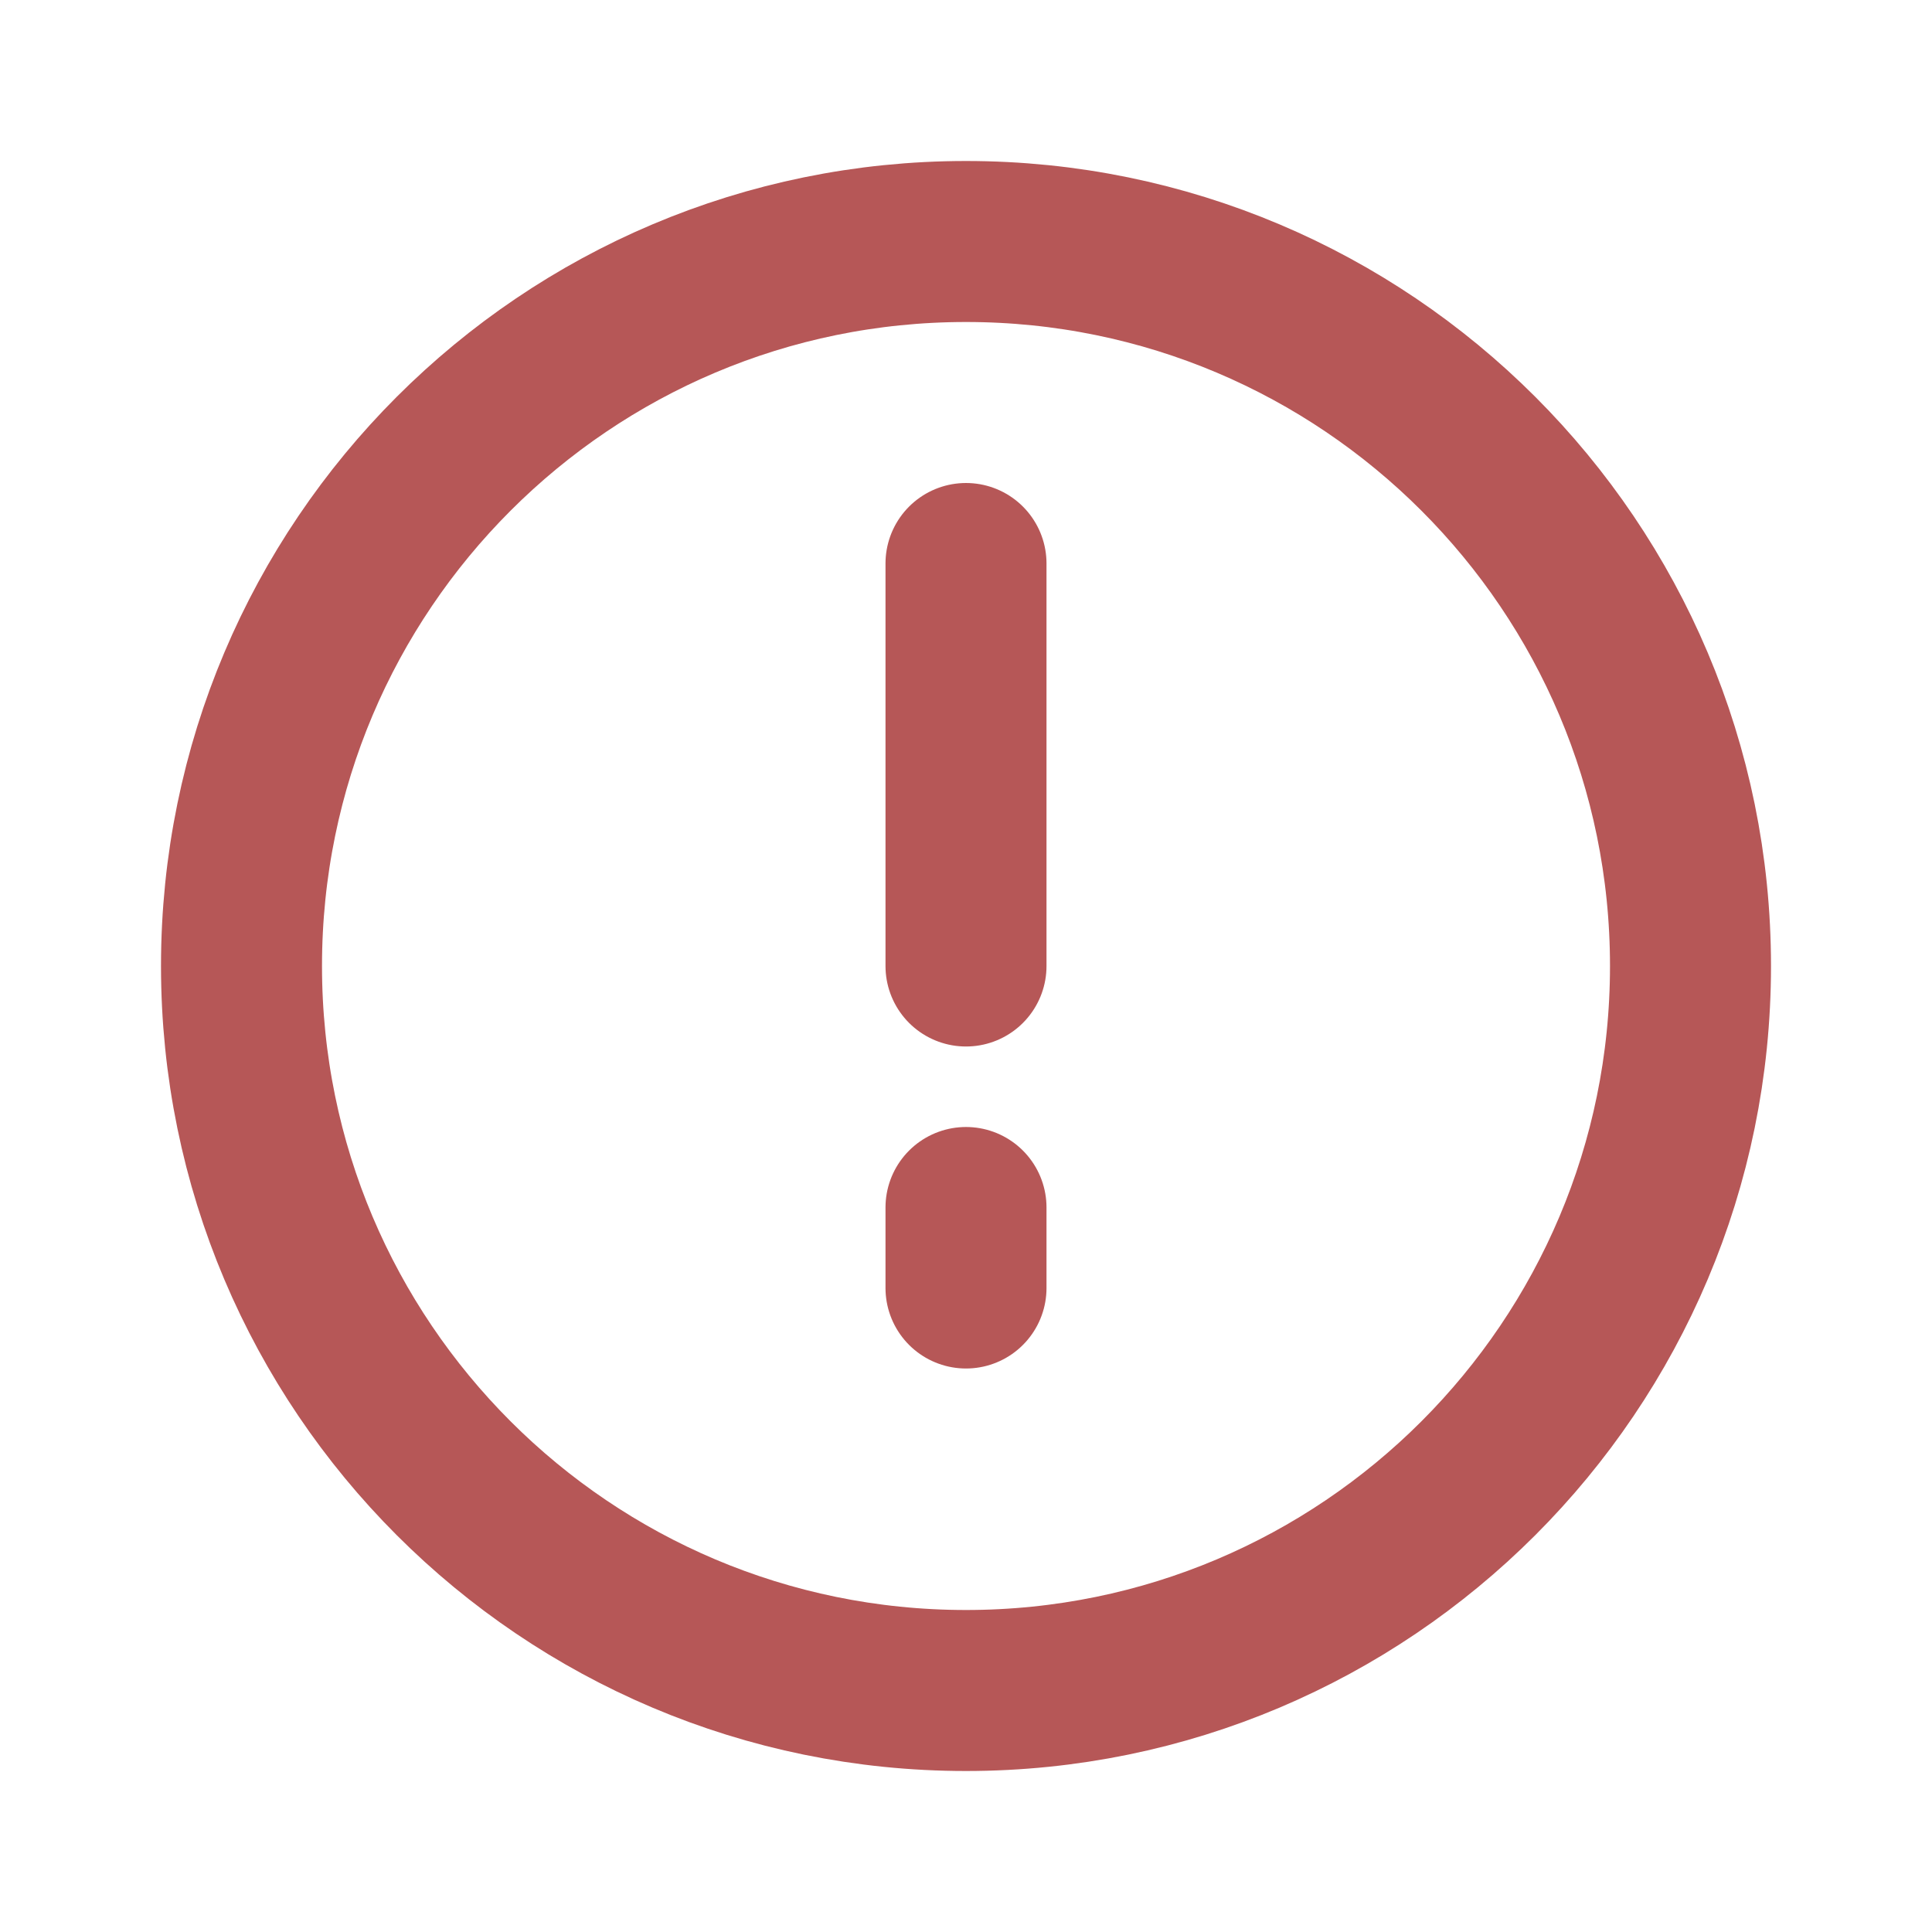
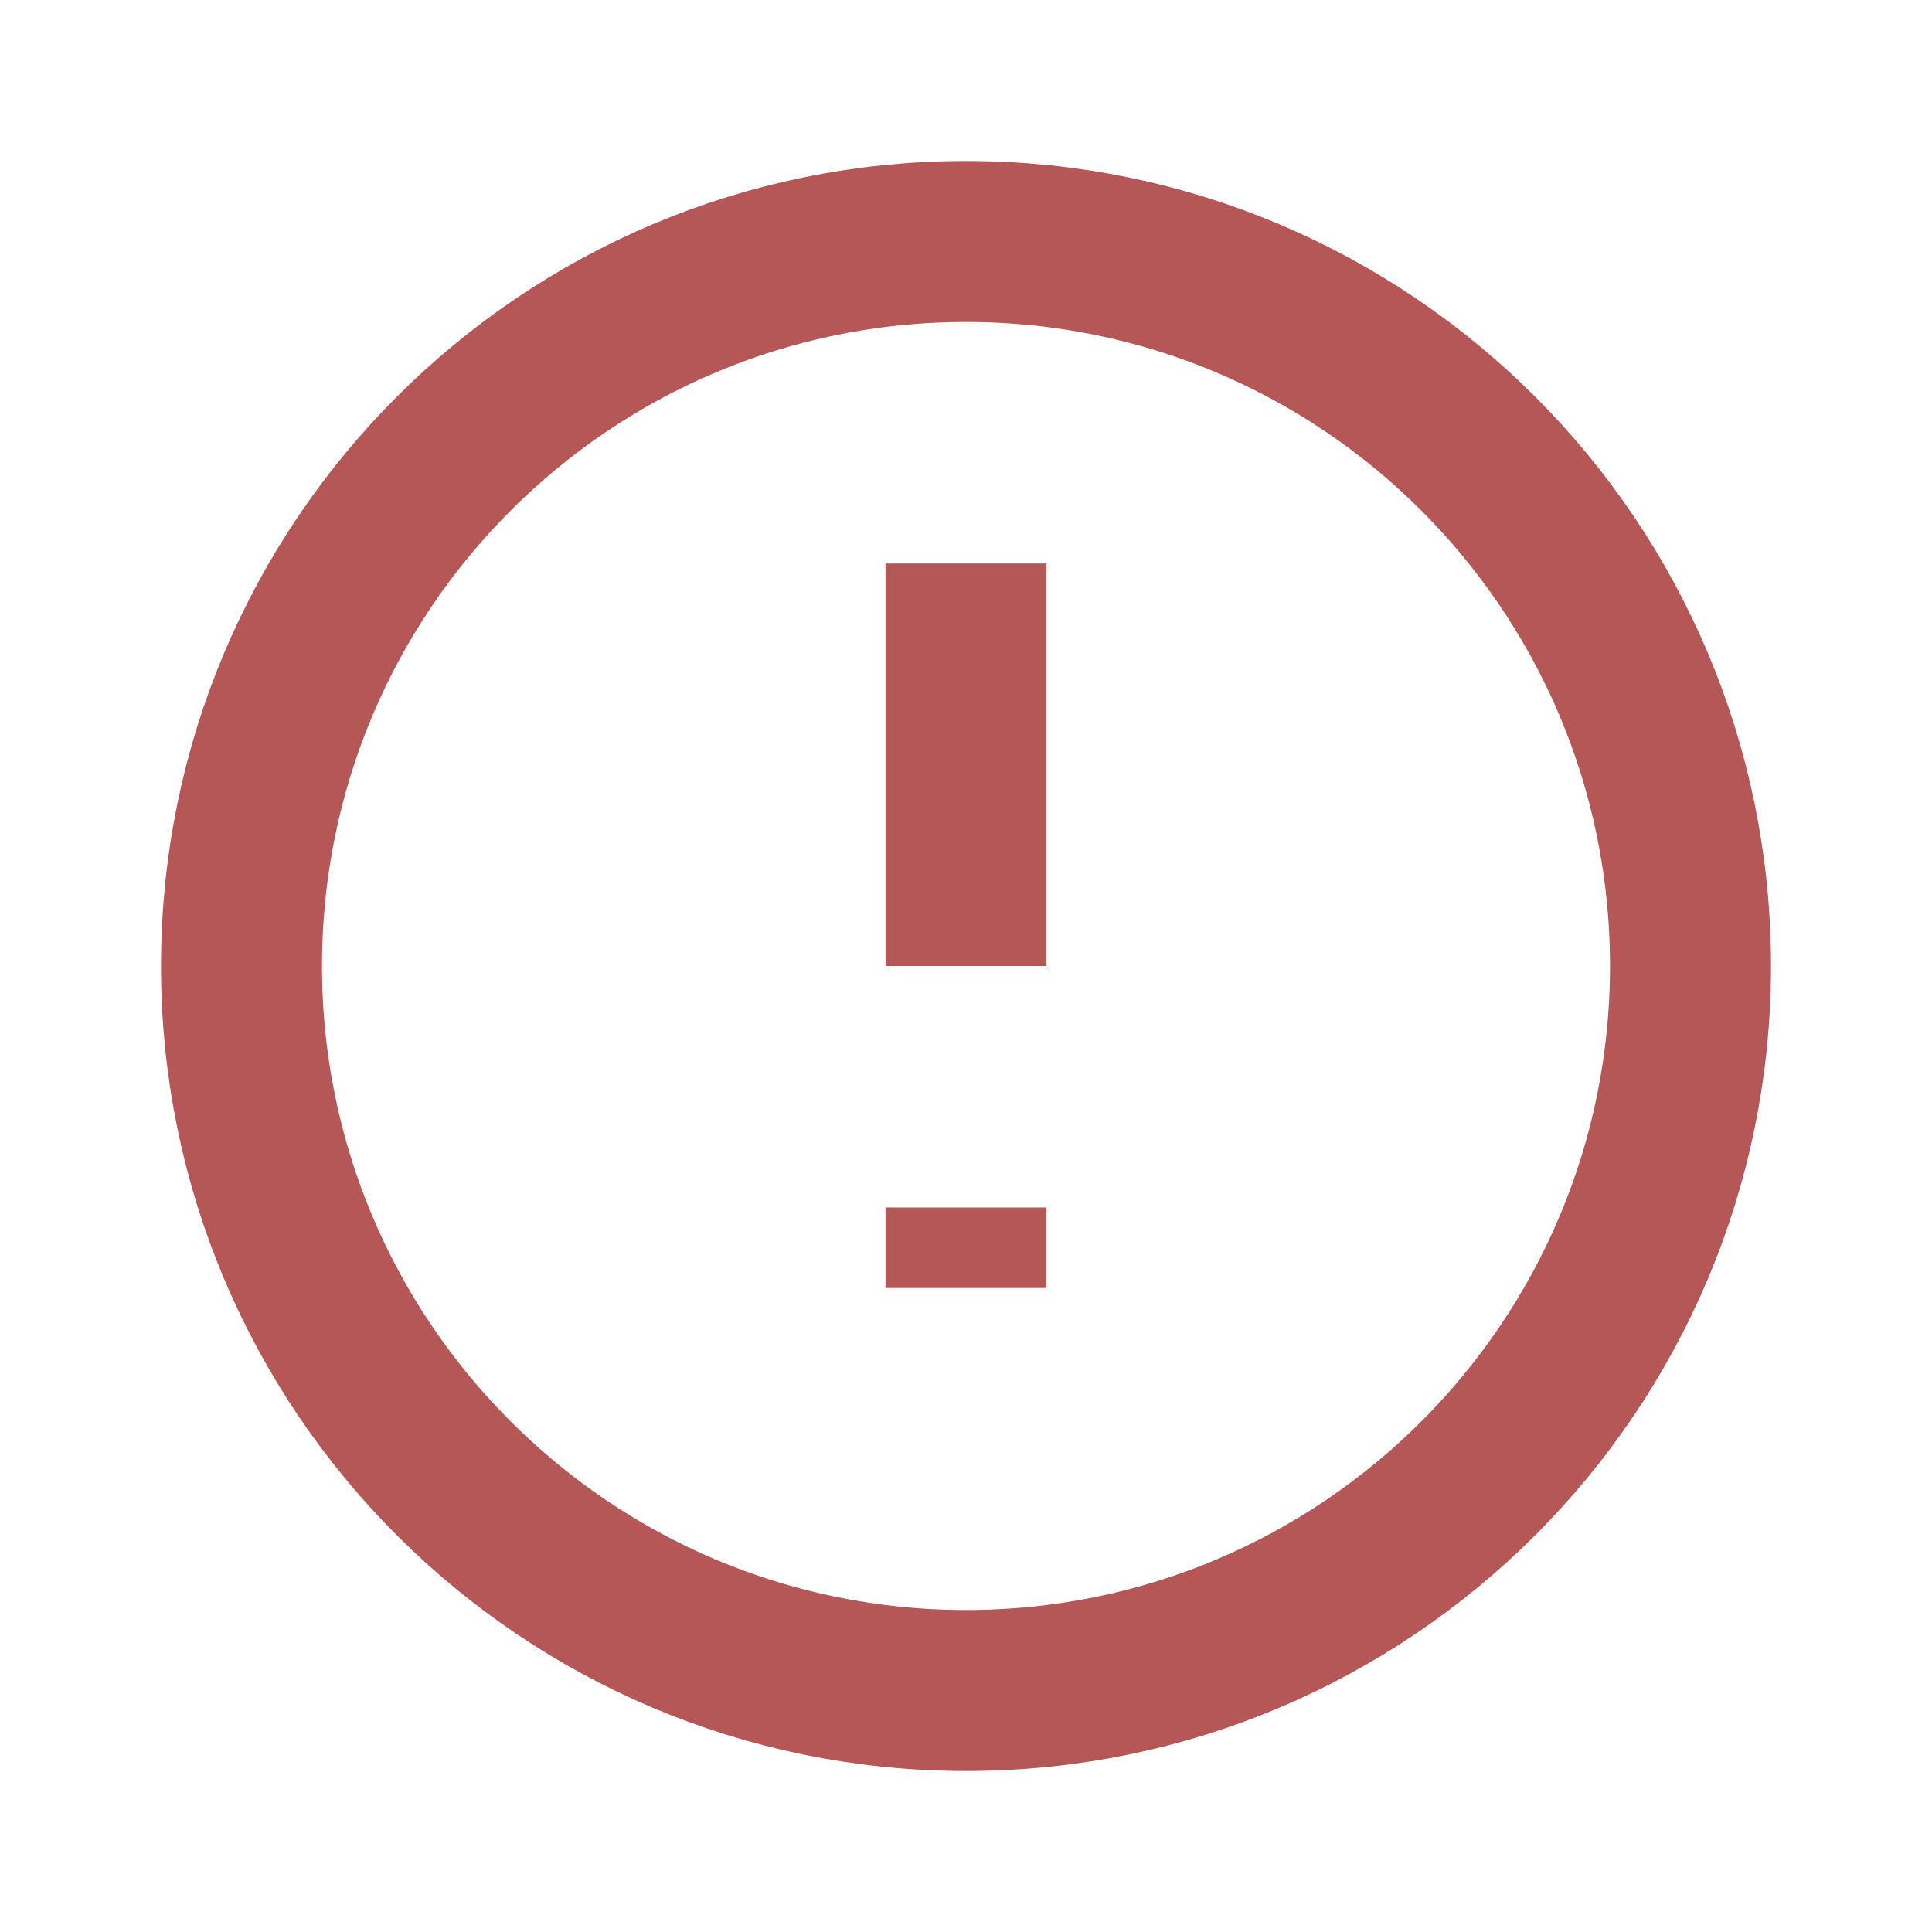
<svg xmlns="http://www.w3.org/2000/svg" width="24" height="24" viewBox="0 0 24 24" fill="none">
  <circle cx="12" cy="12" r="9" stroke="#B65757" stroke-width="2" />
-   <path d="M12 12L12 7" stroke="#B65757" stroke-width="2" stroke-linecap="round" />
-   <path d="M12 16L12 15" stroke="#B65757" stroke-width="2" stroke-linecap="round" />
+   <path d="M12 12L12 7" stroke="#B65757" stroke-width="2" strokeLinecap="round" />
+   <path d="M12 16L12 15" stroke="#B65757" stroke-width="2" strokeLinecap="round" />
</svg>
